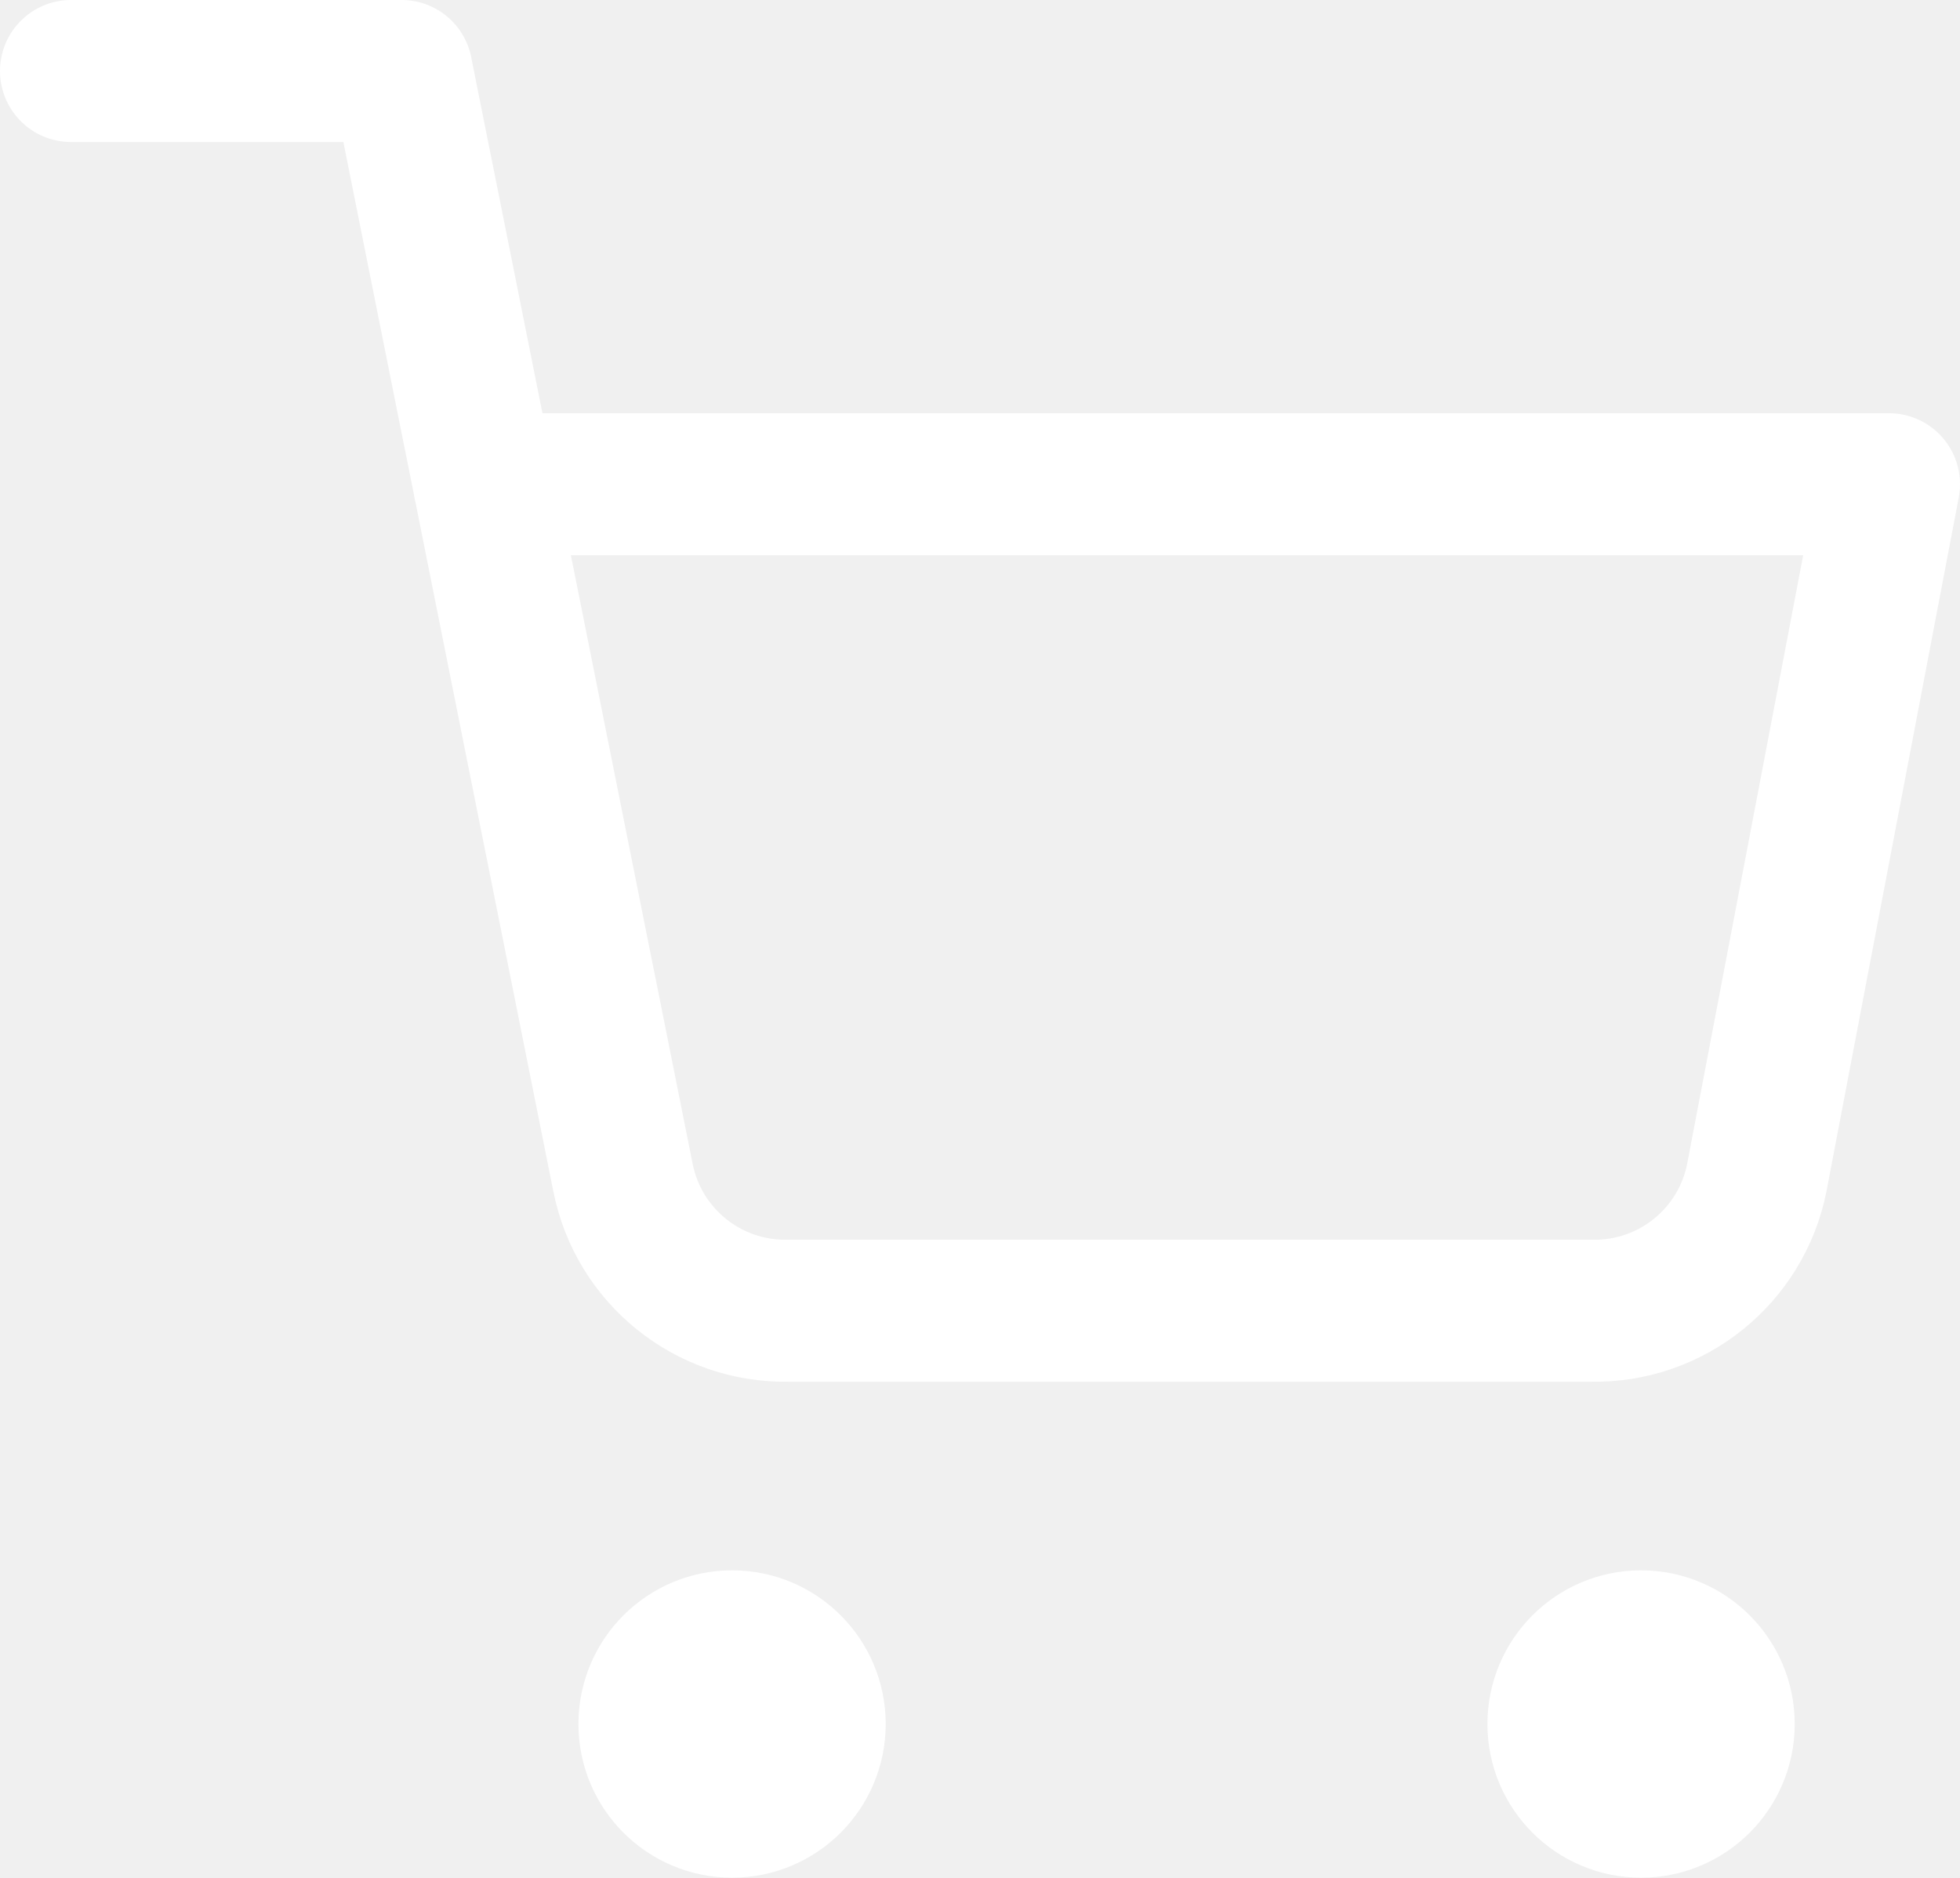
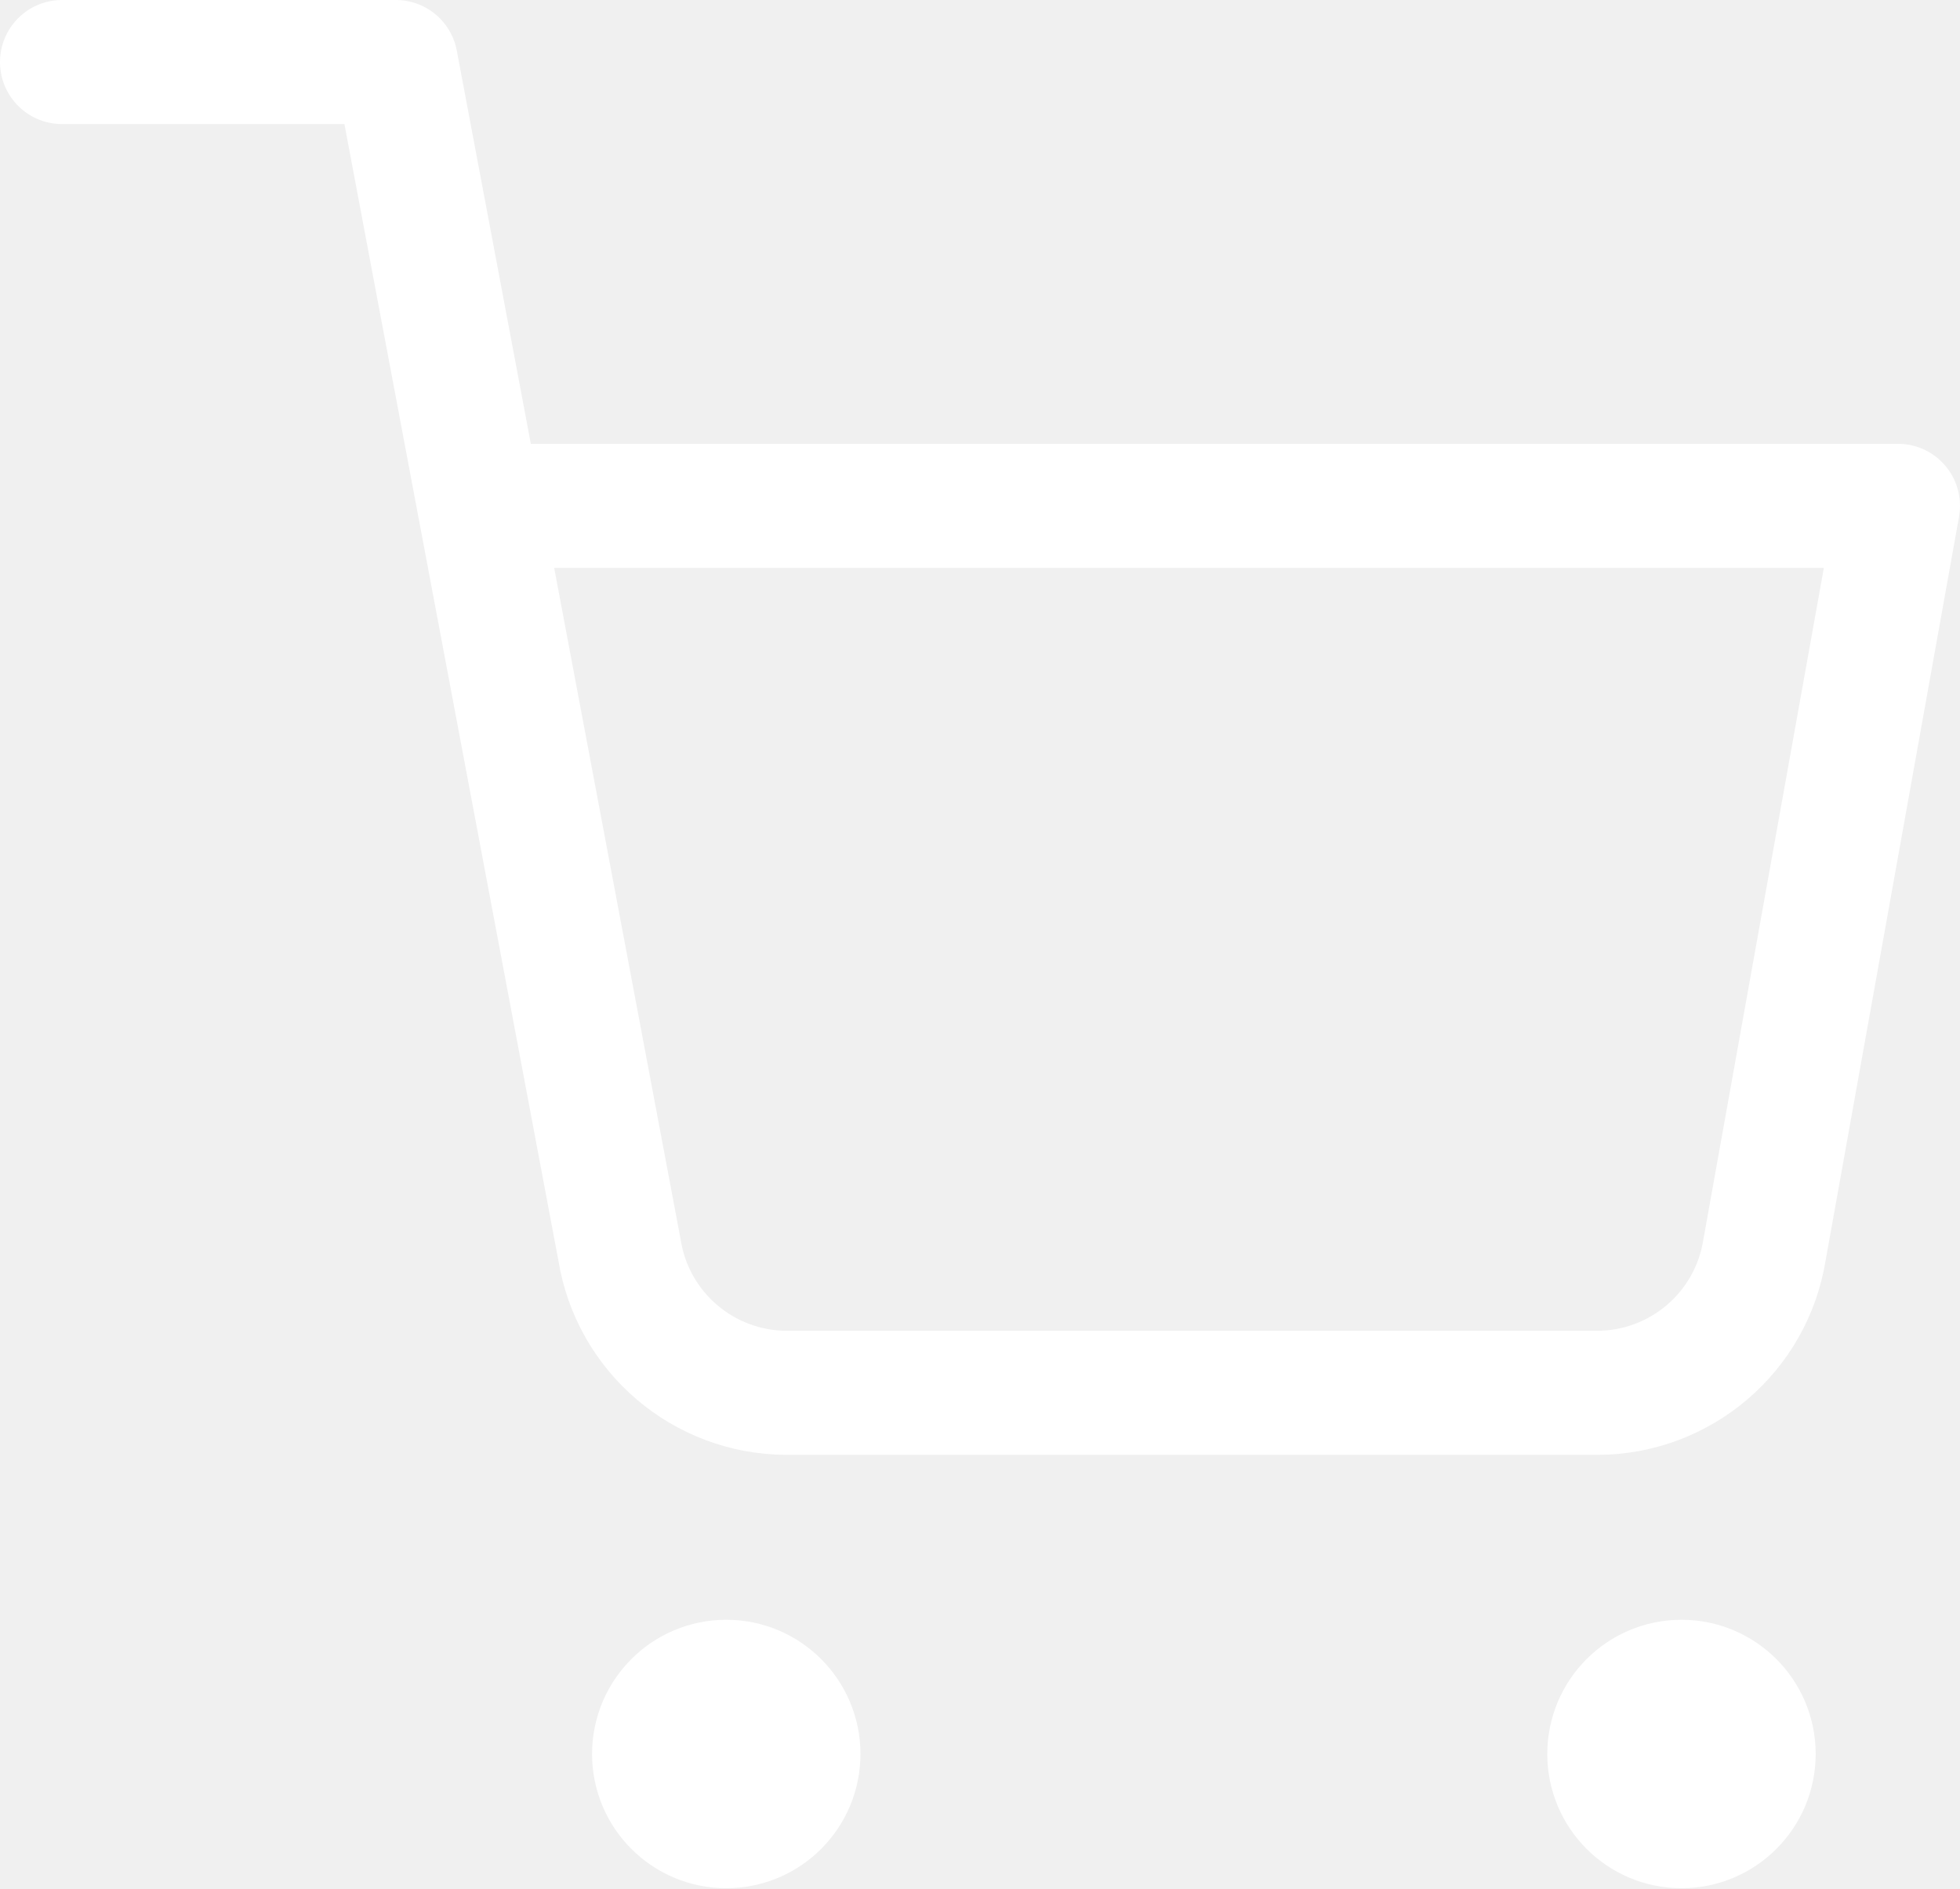
- <svg xmlns="http://www.w3.org/2000/svg" width="27.606" height="26.442" viewBox="0 0 27.606 26.442">
+ <svg xmlns="http://www.w3.org/2000/svg" width="31.605" height="30.442" viewBox="0 0 31.605 30.442">
  <g id="Icon_feather-shopping-cart" data-name="Icon feather-shopping-cart" transform="translate(1 1)">
-     <path id="Path_895" data-name="Path 895" d="M14.328,31.164A1.164,1.164,0,1,1,13.164,30,1.164,1.164,0,0,1,14.328,31.164Z" transform="translate(-3.853 -7.886)" fill="#fff" stroke="#fff" stroke-linecap="round" stroke-linejoin="round" stroke-width="2" />
-     <path id="Path_896" data-name="Path 896" d="M30.828,31.164A1.164,1.164,0,1,1,29.664,30,1.164,1.164,0,0,1,30.828,31.164Z" transform="translate(-7.55 -7.886)" fill="#fff" stroke="#fff" stroke-linecap="round" stroke-linejoin="round" stroke-width="2" />
-     <path id="Path_897" data-name="Path 897" d="M1.5,1.5H6.156L9.275,17.085A2.328,2.328,0,0,0,11.6,18.958H22.916a2.328,2.328,0,0,0,2.328-1.874l1.862-9.765H7.319" transform="translate(-1.5 -1.5)" fill="none" stroke="#fff" stroke-linecap="round" stroke-linejoin="round" stroke-width="2" />
+     <path id="Path_895" data-name="Path 895" d="M14.328,31.164A1.164,1.164,0,1,1,13.164,30,1.164,1.164,0,0,1,14.328,31.164Z" transform="translate(-2.453 -3.886)" fill="#fff" stroke="#fff" stroke-linecap="round" stroke-linejoin="round" stroke-width="2" />
+     <path id="Path_896" data-name="Path 896" d="M30.828,31.164A1.164,1.164,0,1,1,29.664,30,1.164,1.164,0,0,1,30.828,31.164Z" transform="translate(-3.55 -3.886)" fill="#fff" stroke="#fff" stroke-linecap="round" stroke-linejoin="round" stroke-width="2" />
+     <path id="Path_897" data-name="Path 897" d="M1.5,1.5H6.883l3.607,19.155a2.735,2.735,0,0,0,2.691,2.3h13.08a2.735,2.735,0,0,0,2.691-2.3l2.153-12H8.229" transform="translate(-1.5 -1.5)" fill="none" stroke="#fff" stroke-linecap="round" stroke-linejoin="round" stroke-width="2" />
  </g>
</svg>
